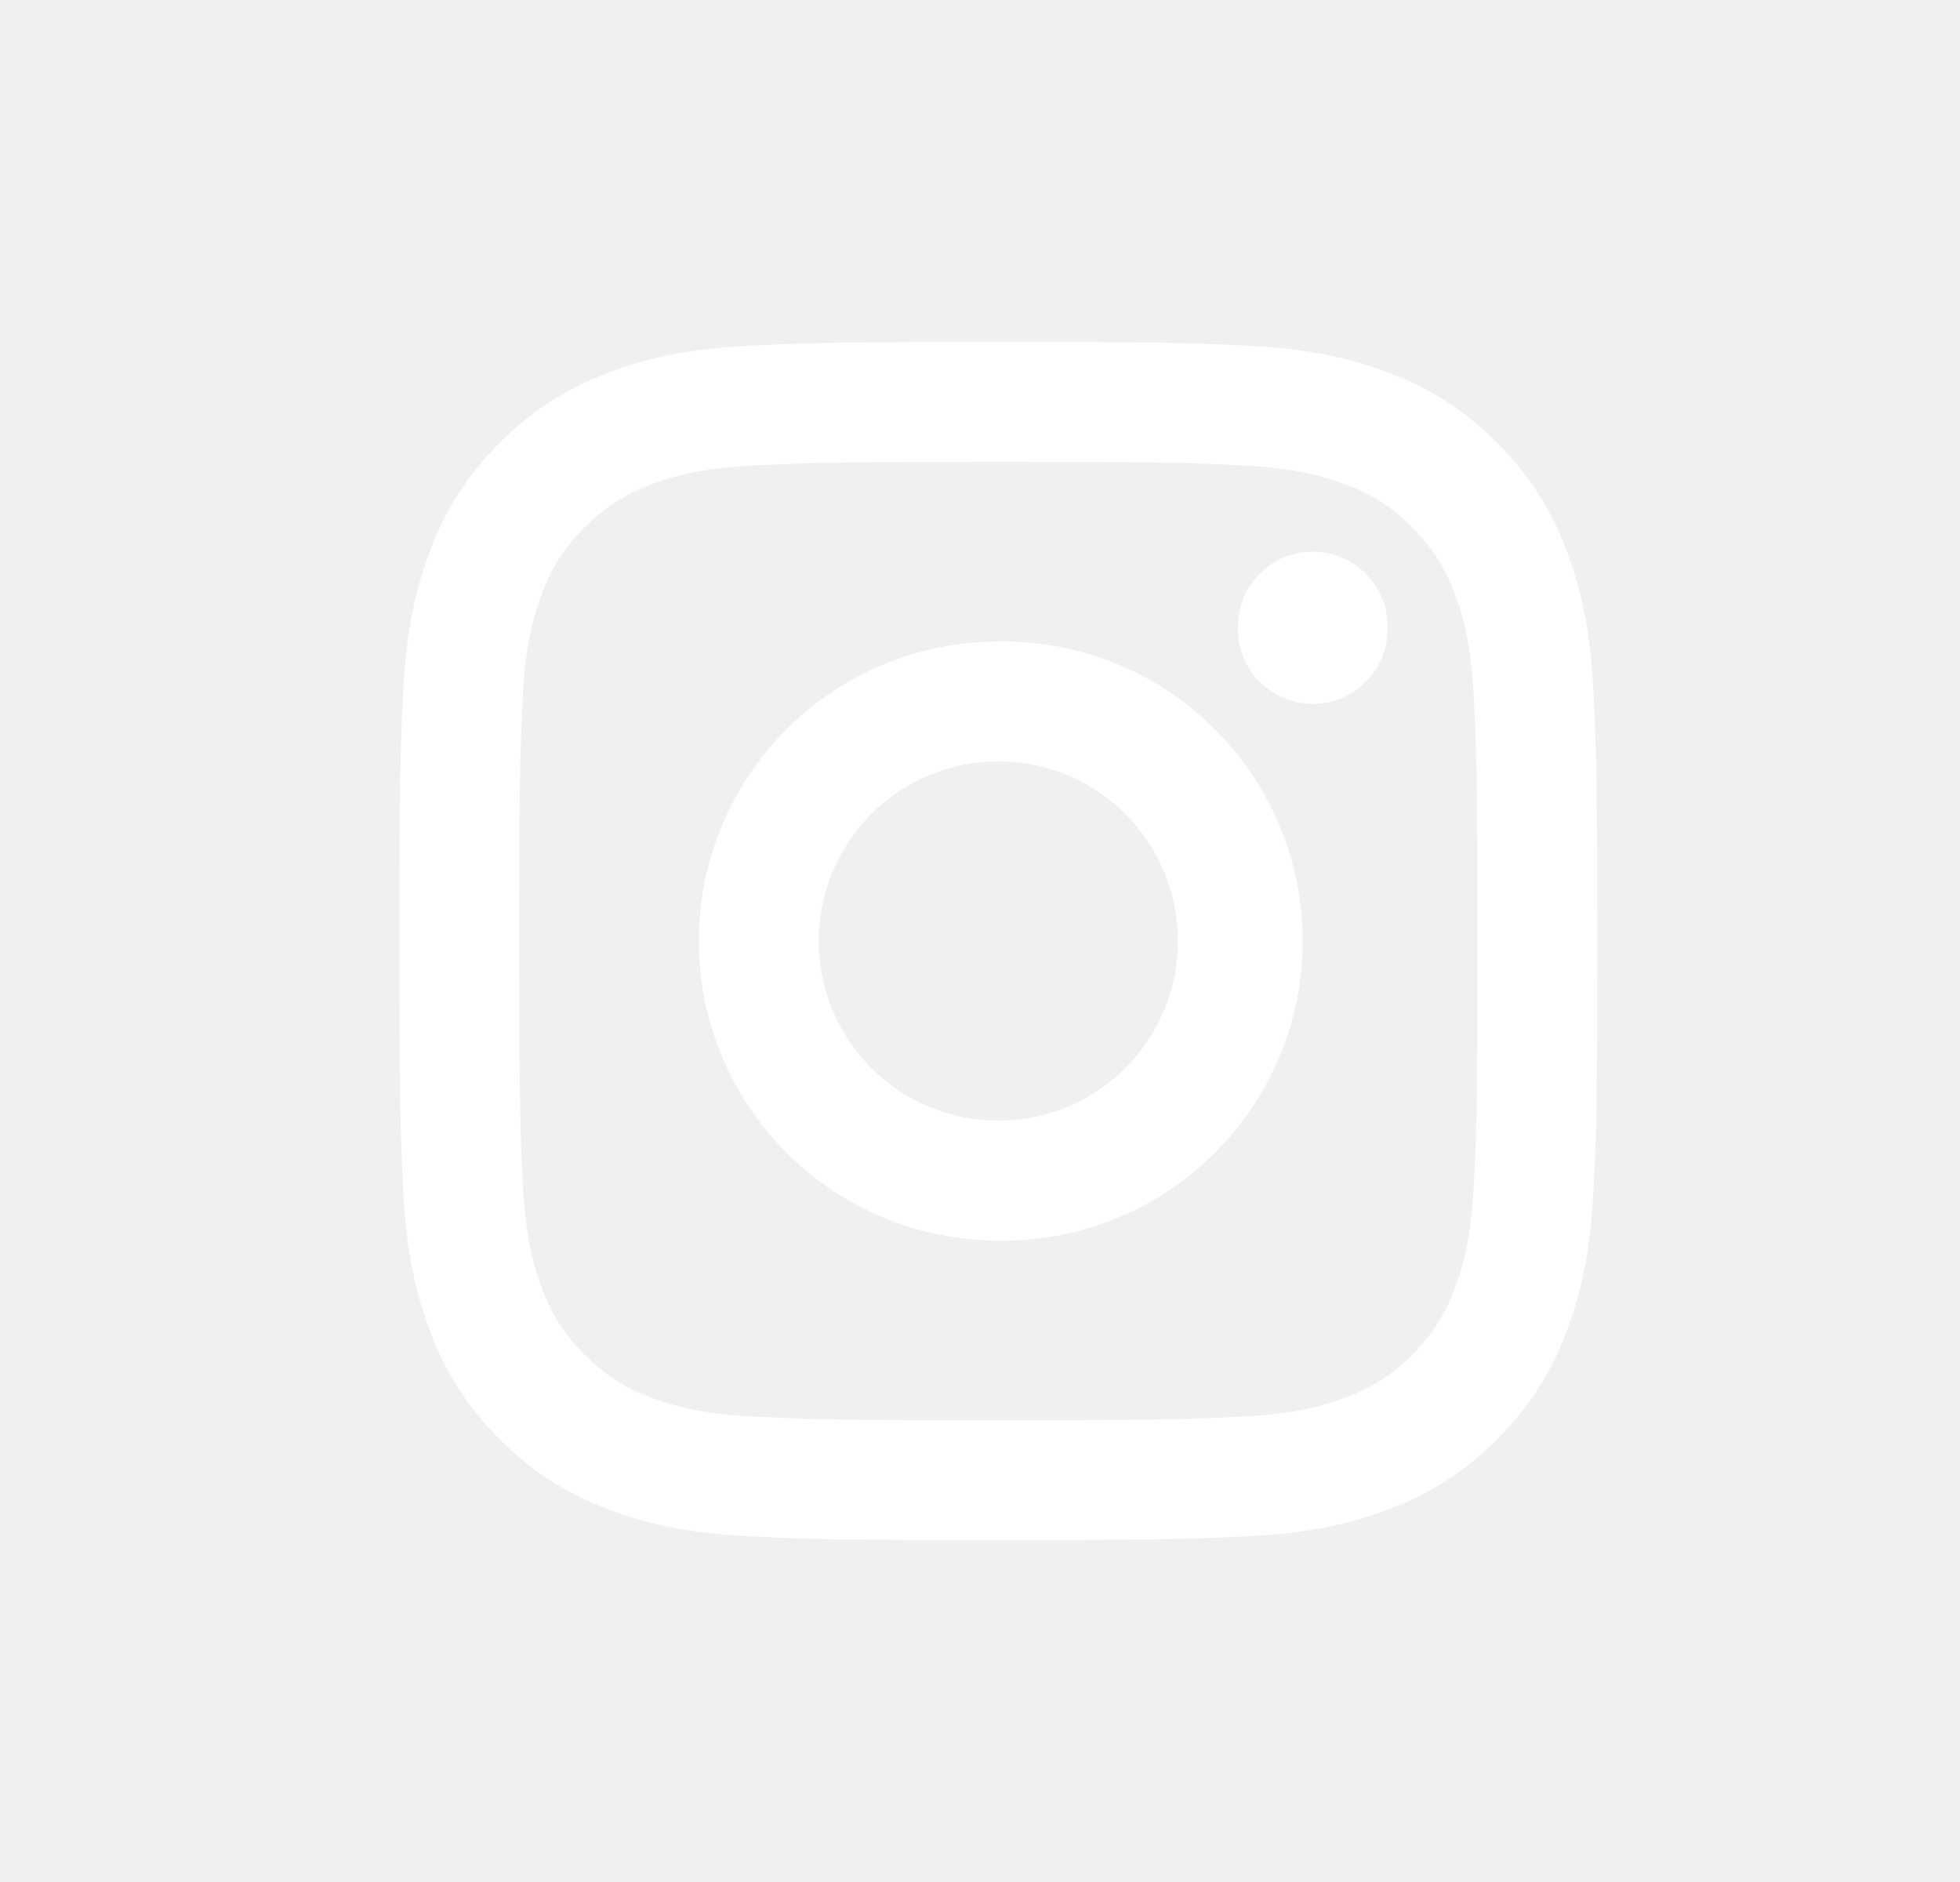
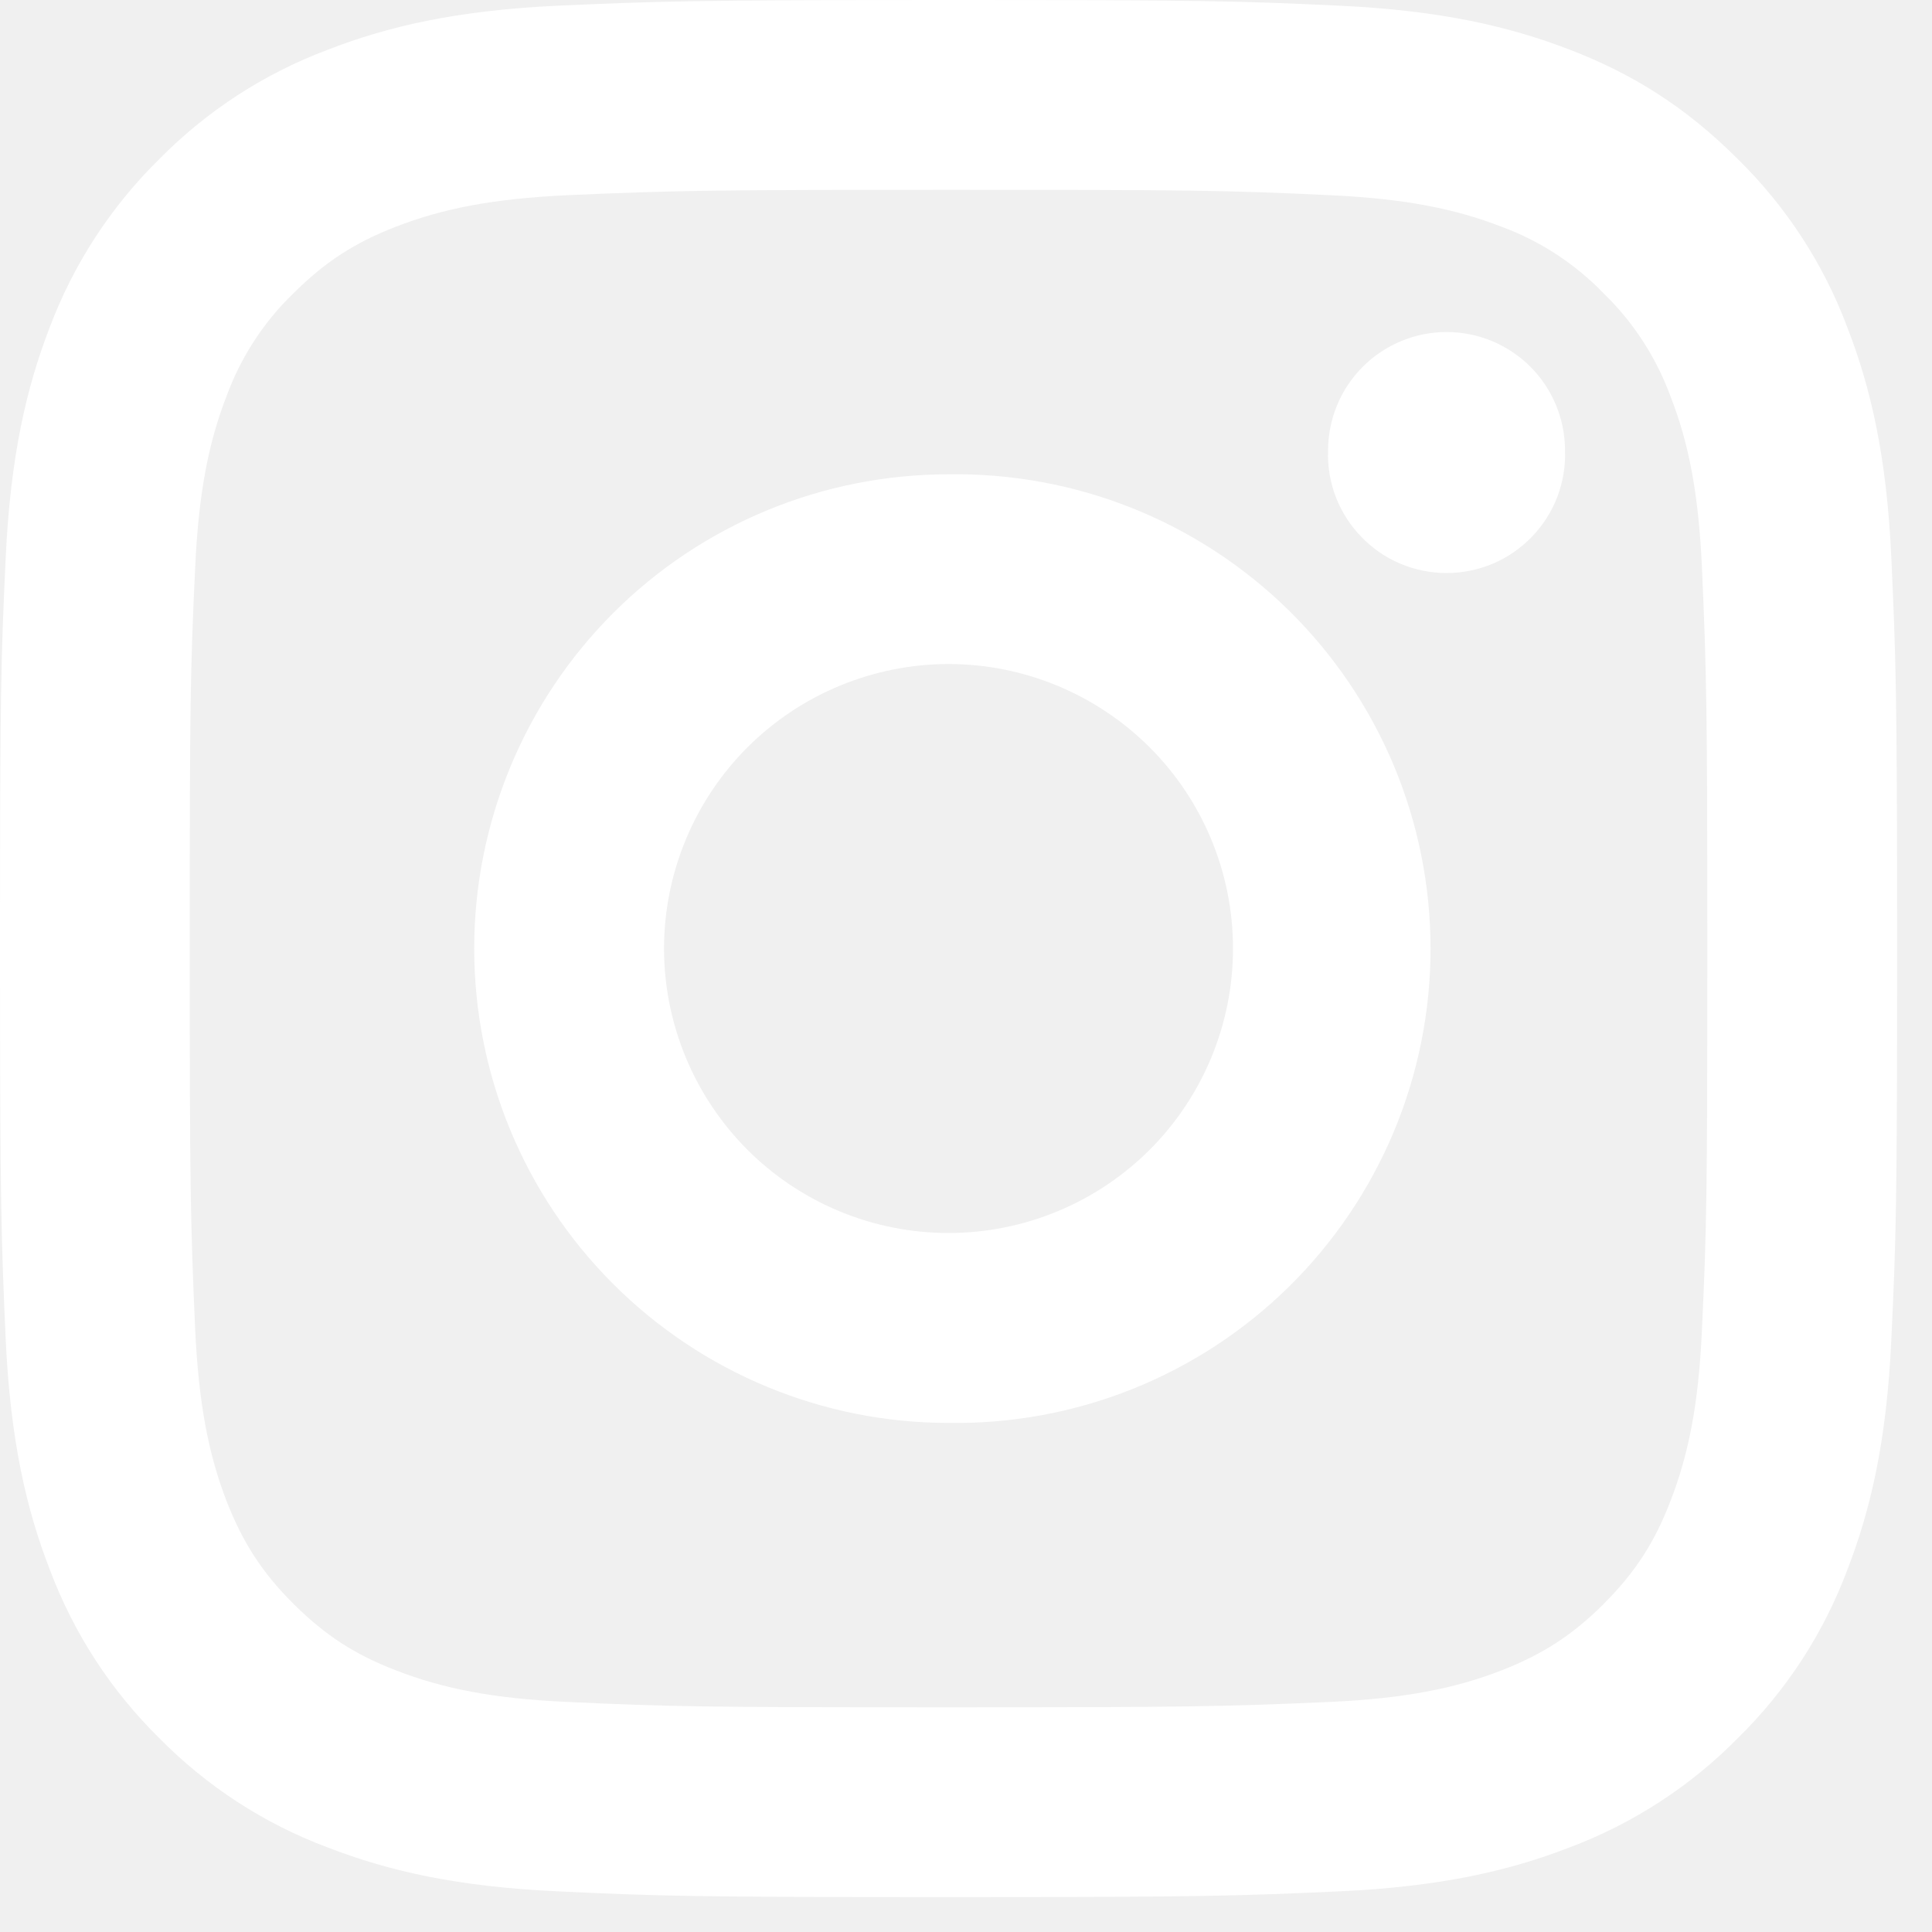
- <svg xmlns="http://www.w3.org/2000/svg" width="25" height="24" viewBox="0 0 25 24" fill="none">
-   <g clip-path="url(#clip0_298_6)">
-     <g clip-path="url(#clip1_298_6)">
-       <path d="M12.734 9.709C12.433 9.709 12.135 9.769 11.857 9.884C11.579 9.999 11.326 10.168 11.114 10.38C10.901 10.593 10.732 10.846 10.617 11.124C10.502 11.402 10.443 11.7 10.443 12C10.443 12.301 10.502 12.599 10.617 12.877C10.732 13.155 10.901 13.408 11.114 13.62C11.326 13.833 11.579 14.002 11.857 14.117C12.135 14.232 12.433 14.291 12.734 14.291C13.341 14.291 13.924 14.05 14.354 13.62C14.783 13.191 15.025 12.608 15.025 12C15.025 11.393 14.783 10.81 14.354 10.38C13.924 9.951 13.341 9.709 12.734 9.709ZM12.734 8.181C13.241 8.173 13.744 8.266 14.214 8.454C14.685 8.642 15.114 8.922 15.475 9.278C15.836 9.633 16.123 10.057 16.319 10.525C16.515 10.992 16.616 11.494 16.616 12.001C16.616 12.508 16.515 13.009 16.319 13.477C16.123 13.944 15.836 14.368 15.475 14.724C15.114 15.079 14.685 15.359 14.214 15.547C13.744 15.736 13.241 15.829 12.734 15.82C11.721 15.82 10.749 15.418 10.033 14.701C9.316 13.985 8.914 13.014 8.914 12C8.914 10.987 9.316 10.016 10.033 9.299C10.749 8.583 11.721 8.181 12.734 8.181ZM17.699 7.99C17.703 8.118 17.681 8.246 17.635 8.365C17.589 8.485 17.519 8.594 17.43 8.685C17.341 8.777 17.235 8.851 17.117 8.901C16.999 8.95 16.872 8.976 16.744 8.976C16.616 8.976 16.489 8.95 16.372 8.901C16.254 8.851 16.147 8.777 16.058 8.685C15.969 8.594 15.899 8.485 15.853 8.365C15.807 8.246 15.786 8.118 15.79 7.99C15.79 7.737 15.89 7.494 16.069 7.315C16.248 7.136 16.491 7.035 16.745 7.035C16.998 7.035 17.241 7.136 17.42 7.315C17.599 7.494 17.699 7.737 17.699 7.99ZM12.734 5.89C10.844 5.89 10.536 5.894 9.657 5.933C9.057 5.962 8.656 6.042 8.283 6.187C7.952 6.315 7.713 6.469 7.458 6.724C7.218 6.955 7.035 7.237 6.92 7.549C6.775 7.923 6.695 8.324 6.667 8.923C6.627 9.766 6.623 10.061 6.623 12C6.623 13.89 6.628 14.199 6.667 15.078C6.696 15.676 6.776 16.078 6.92 16.451C7.05 16.783 7.203 17.022 7.457 17.276C7.714 17.532 7.953 17.686 8.282 17.813C8.659 17.959 9.061 18.04 9.657 18.067C10.5 18.107 10.795 18.111 12.734 18.111C14.624 18.111 14.933 18.106 15.812 18.067C16.409 18.039 16.812 17.959 17.185 17.814C17.515 17.685 17.756 17.532 18.01 17.278C18.267 17.02 18.42 16.781 18.547 16.453C18.693 16.076 18.774 15.673 18.801 15.078C18.841 14.235 18.845 13.94 18.845 12C18.845 10.11 18.84 9.802 18.801 8.923C18.773 8.325 18.693 7.922 18.547 7.549C18.432 7.238 18.248 6.956 18.01 6.724C17.779 6.485 17.497 6.301 17.185 6.186C16.811 6.041 16.409 5.961 15.812 5.933C14.969 5.893 14.674 5.89 12.734 5.89ZM12.734 4.361C14.81 4.361 15.069 4.369 15.883 4.407C16.697 4.445 17.25 4.573 17.738 4.762C18.242 4.956 18.667 5.219 19.091 5.643C19.48 6.025 19.781 6.487 19.972 6.997C20.161 7.483 20.289 8.037 20.327 8.851C20.363 9.666 20.373 9.925 20.373 12.001C20.373 14.076 20.365 14.335 20.327 15.149C20.289 15.963 20.161 16.516 19.972 17.004C19.781 17.514 19.48 17.976 19.092 18.357C18.71 18.746 18.248 19.046 17.738 19.238C17.251 19.427 16.696 19.555 15.883 19.593C15.069 19.629 14.81 19.639 12.734 19.639C10.659 19.639 10.4 19.631 9.585 19.593C8.772 19.555 8.218 19.427 7.731 19.238C7.221 19.047 6.759 18.747 6.377 18.358C5.988 17.976 5.688 17.514 5.497 17.004C5.307 16.517 5.179 15.962 5.141 15.149C5.105 14.335 5.095 14.076 5.095 12C5.095 9.925 5.103 9.666 5.141 8.851C5.179 8.037 5.307 7.484 5.496 6.997C5.688 6.487 5.988 6.025 6.377 5.643C6.759 5.255 7.221 4.955 7.731 4.763C8.218 4.573 8.771 4.445 9.585 4.407C10.4 4.371 10.659 4.361 12.735 4.361H12.734Z" fill="white" />
-     </g>
-   </g>
-   <defs>
-     <clipPath id="clip0_298_6">
-       <rect width="24" height="24" fill="white" transform="translate(0.733887)" />
-     </clipPath>
-     <clipPath id="clip1_298_6">
-       <rect width="24" height="24" fill="white" transform="translate(0.733887)" />
-     </clipPath>
-   </defs>
+ <svg xmlns="http://www.w3.org/2000/svg" width="20" height="20" viewBox="0 0 20 20" fill="none">
+   <path d="M9.819 6.874C9.433 6.874 9.05 6.951 8.692 7.099C8.335 7.247 8.01 7.464 7.737 7.737C7.464 8.01 7.247 8.335 7.099 8.692C6.951 9.05 6.874 9.433 6.874 9.819C6.874 10.206 6.951 10.589 7.099 10.946C7.247 11.304 7.464 11.628 7.737 11.902C8.01 12.175 8.335 12.392 8.692 12.54C9.05 12.688 9.433 12.764 9.819 12.764C10.6 12.764 11.349 12.454 11.902 11.902C12.454 11.349 12.764 10.6 12.764 9.819C12.764 9.038 12.454 8.289 11.902 7.737C11.349 7.185 10.6 6.874 9.819 6.874ZM9.819 4.91C10.471 4.9 11.118 5.019 11.723 5.261C12.328 5.503 12.878 5.863 13.343 6.32C13.807 6.777 14.176 7.322 14.428 7.923C14.679 8.523 14.809 9.168 14.809 9.82C14.809 10.472 14.679 11.117 14.428 11.717C14.176 12.318 13.807 12.863 13.343 13.32C12.878 13.777 12.328 14.137 11.723 14.379C11.118 14.621 10.471 14.74 9.819 14.73C8.517 14.73 7.268 14.212 6.347 13.291C5.426 12.371 4.909 11.122 4.909 9.819C4.909 8.517 5.426 7.268 6.347 6.347C7.268 5.426 8.517 4.91 9.819 4.91ZM16.201 4.665C16.207 4.829 16.179 4.993 16.12 5.147C16.061 5.3 15.971 5.44 15.857 5.558C15.742 5.677 15.605 5.771 15.454 5.835C15.302 5.899 15.139 5.932 14.975 5.932C14.81 5.932 14.647 5.899 14.496 5.835C14.344 5.771 14.207 5.677 14.093 5.558C13.978 5.44 13.889 5.3 13.829 5.147C13.77 4.993 13.742 4.829 13.748 4.665C13.748 4.339 13.877 4.027 14.107 3.797C14.337 3.567 14.65 3.437 14.975 3.437C15.301 3.437 15.613 3.567 15.843 3.797C16.073 4.027 16.201 4.339 16.201 4.665ZM9.819 1.965C7.39 1.965 6.994 1.971 5.864 2.021C5.093 2.058 4.577 2.161 4.098 2.347C3.672 2.512 3.365 2.71 3.037 3.037C2.729 3.334 2.494 3.697 2.346 4.098C2.16 4.579 2.057 5.094 2.021 5.864C1.969 6.948 1.964 7.327 1.964 9.819C1.964 12.249 1.971 12.646 2.021 13.776C2.058 14.544 2.161 15.061 2.346 15.541C2.513 15.967 2.71 16.275 3.036 16.601C3.367 16.93 3.674 17.128 4.097 17.291C4.581 17.479 5.098 17.583 5.864 17.618C6.948 17.669 7.327 17.674 9.819 17.674C12.249 17.674 12.646 17.668 13.776 17.618C14.543 17.582 15.061 17.479 15.541 17.293C15.965 17.127 16.275 16.93 16.601 16.604C16.932 16.272 17.128 15.965 17.291 15.543C17.479 15.059 17.583 14.541 17.618 13.776C17.669 12.692 17.674 12.313 17.674 9.819C17.674 7.39 17.668 6.994 17.618 5.864C17.582 5.095 17.479 4.577 17.291 4.098C17.143 3.697 16.908 3.335 16.601 3.037C16.304 2.73 15.942 2.493 15.541 2.346C15.06 2.16 14.543 2.057 13.776 2.021C12.692 1.969 12.313 1.965 9.819 1.965ZM9.819 0C12.488 0 12.821 0.01 13.867 0.059C14.914 0.108 15.624 0.273 16.252 0.515C16.899 0.765 17.446 1.103 17.991 1.648C18.491 2.139 18.878 2.733 19.123 3.388C19.366 4.013 19.531 4.725 19.579 5.772C19.626 6.819 19.639 7.152 19.639 9.821C19.639 12.488 19.628 12.821 19.579 13.867C19.531 14.914 19.366 15.624 19.123 16.252C18.878 16.907 18.491 17.501 17.992 17.991C17.501 18.49 16.907 18.876 16.252 19.123C15.626 19.366 14.912 19.531 13.867 19.579C12.821 19.626 12.488 19.639 9.819 19.639C7.152 19.639 6.819 19.628 5.772 19.579C4.726 19.531 4.014 19.366 3.388 19.123C2.733 18.878 2.139 18.491 1.648 17.992C1.149 17.501 0.763 16.907 0.517 16.252C0.273 15.626 0.108 14.912 0.059 13.867C0.013 12.821 0 12.488 0 9.819C0 7.152 0.01 6.819 0.059 5.772C0.108 4.725 0.273 4.014 0.515 3.388C0.762 2.733 1.148 2.139 1.648 1.648C2.139 1.149 2.733 0.763 3.388 0.517C4.014 0.273 4.725 0.108 5.772 0.059C6.819 0.013 7.152 0 9.821 0H9.819Z" fill="white" />
</svg>
